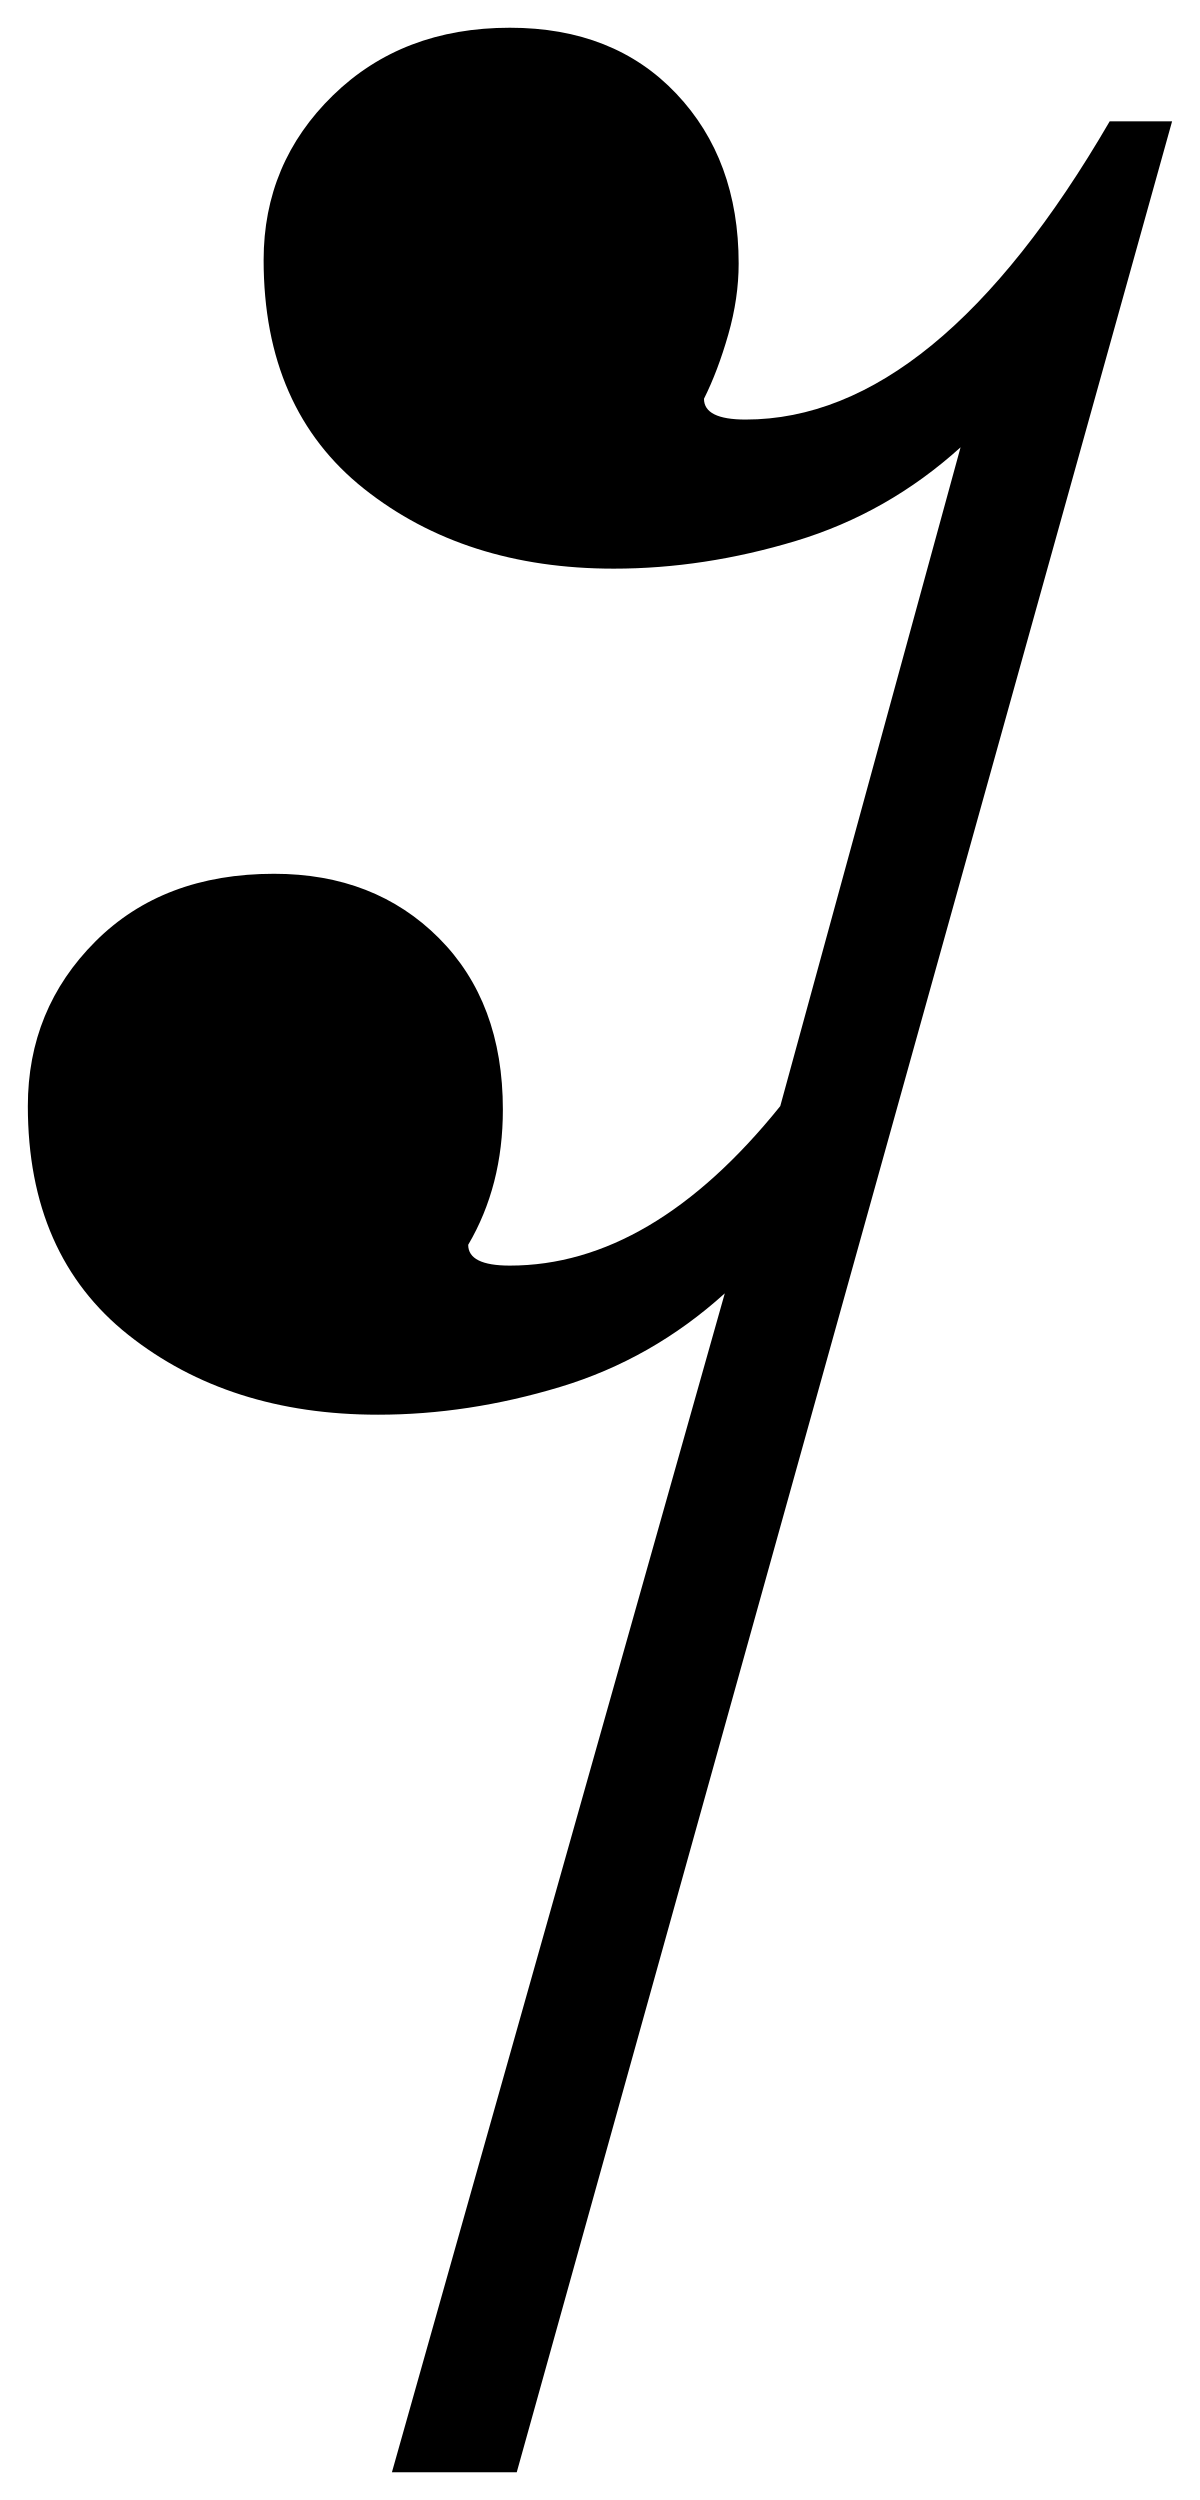
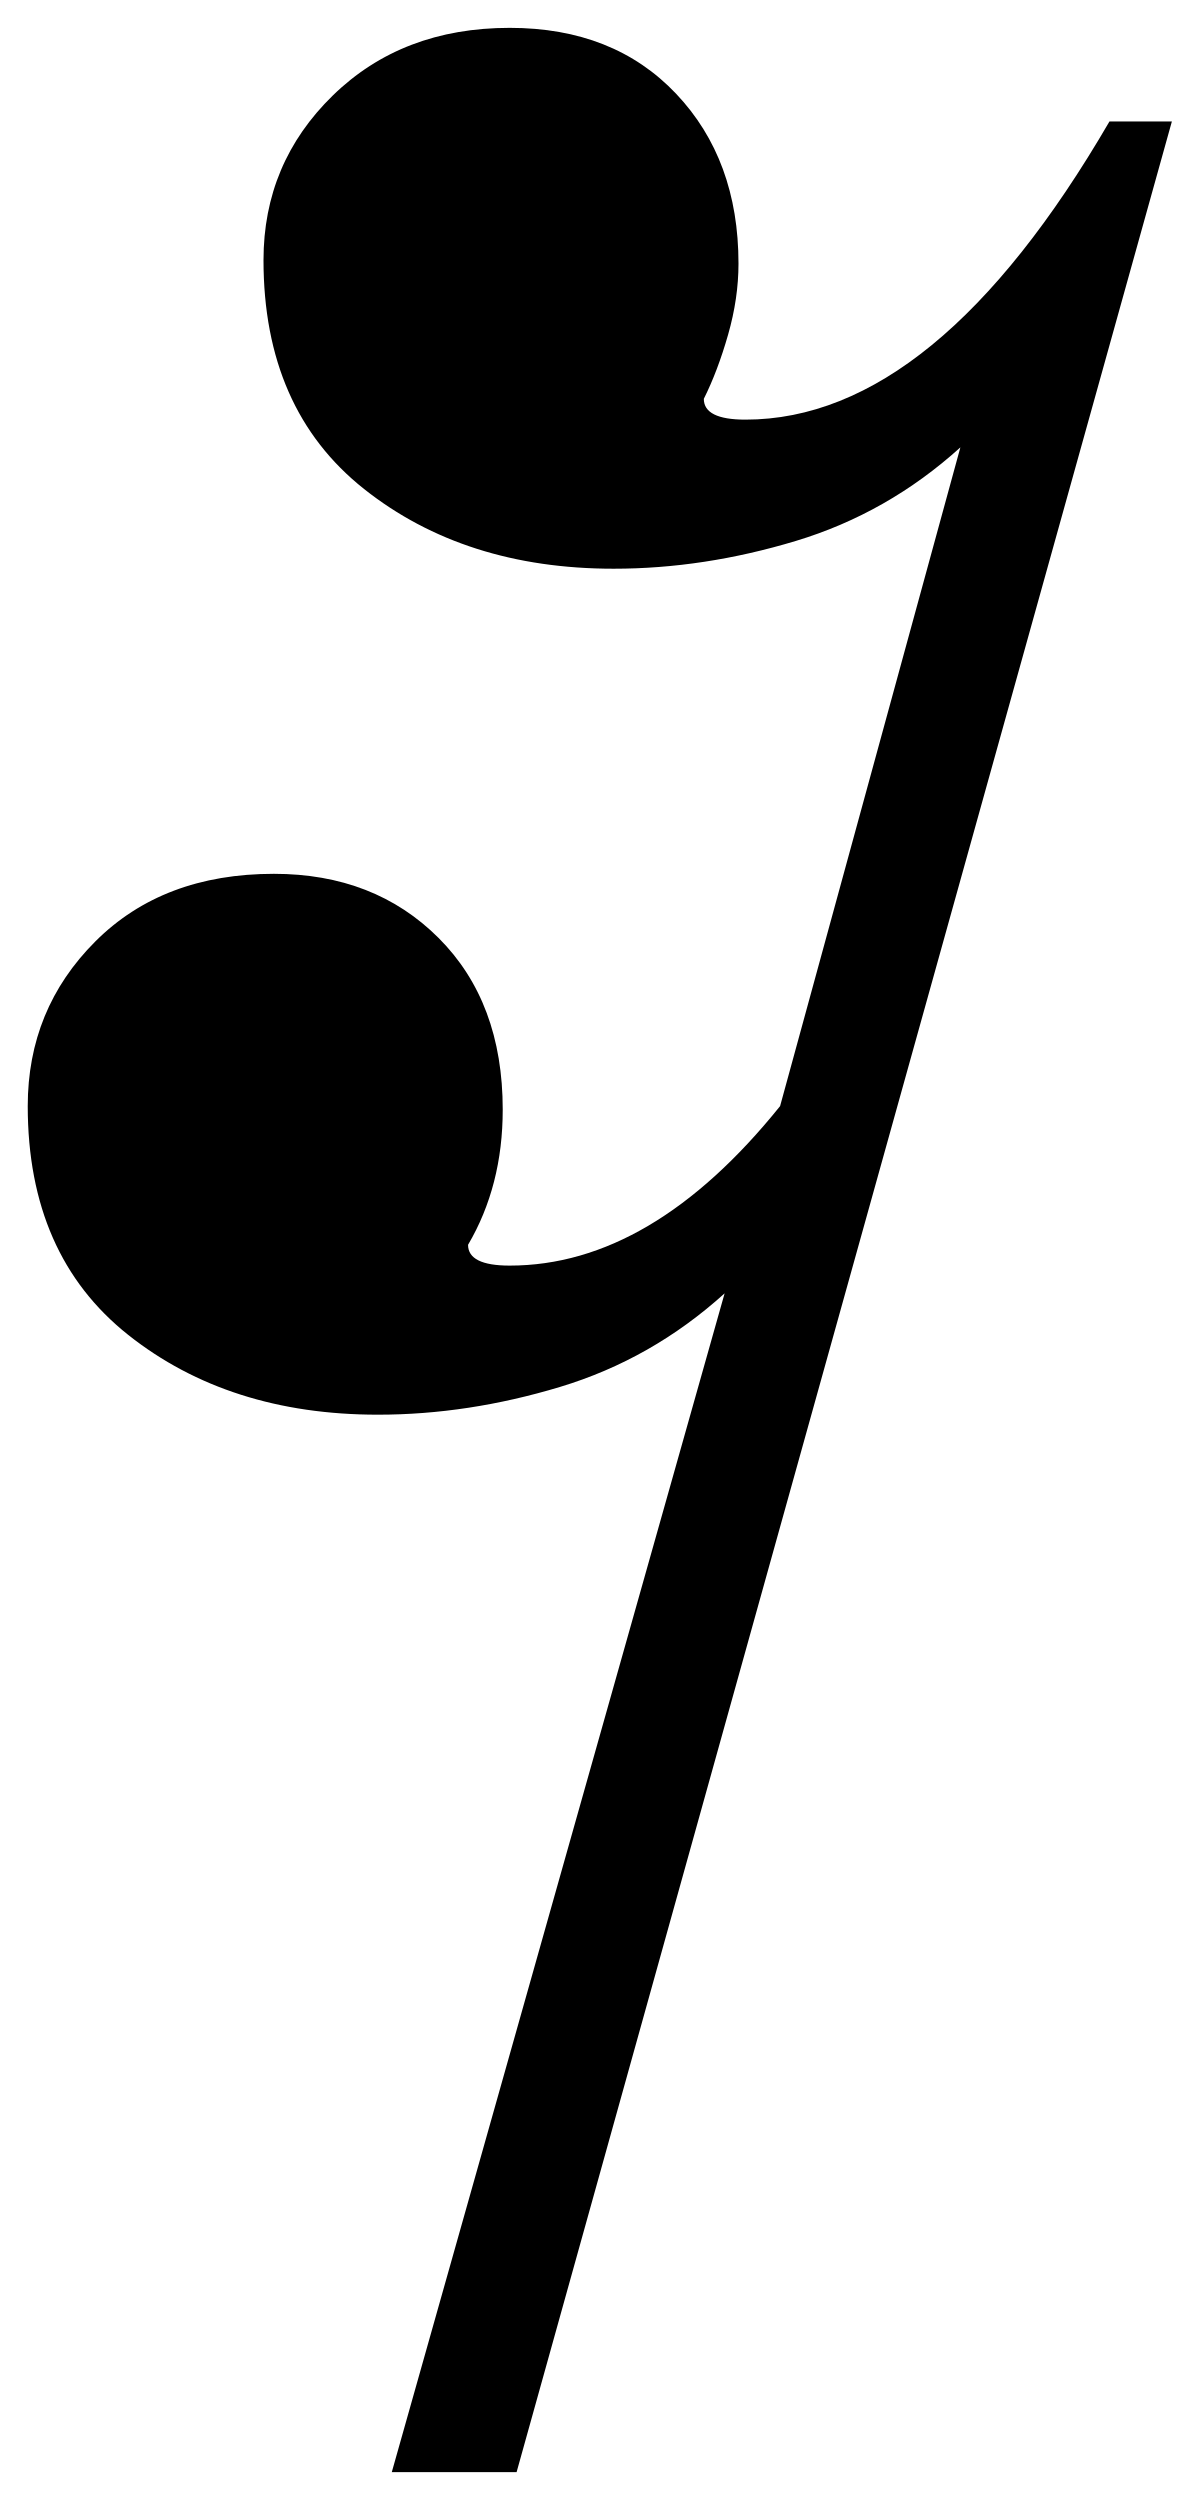
- <svg xmlns="http://www.w3.org/2000/svg" width="12.46" height="25.96" viewBox="42 -860 346 721">
+ <svg xmlns="http://www.w3.org/2000/svg" width="22.14" height="46.14" viewBox="42 -860 346 721">
  <path transform="scale(1,-1)" d="M155 147 251 487Q230 468 203.5 460.0Q177 452 151 452Q108 452 79.0 475.0Q50 498 50 541Q50 569 69.5 588.5Q89 608 121 608Q150 608 168.5 589.5Q187 571 187 540Q187 518 177 501Q177 495 189 495Q230 495 267 541L319 731Q298 712 271.5 704.0Q245 696 219 696Q176 696 147.0 719.0Q118 742 118 785Q118 813 138.0 832.5Q158 852 189 852Q219 852 237.0 833.0Q255 814 255 784Q255 774 252.0 763.5Q249 753 245 745Q245 739 257 739Q312 739 362 825H380L191 147Z" fill="#000" />
</svg>
